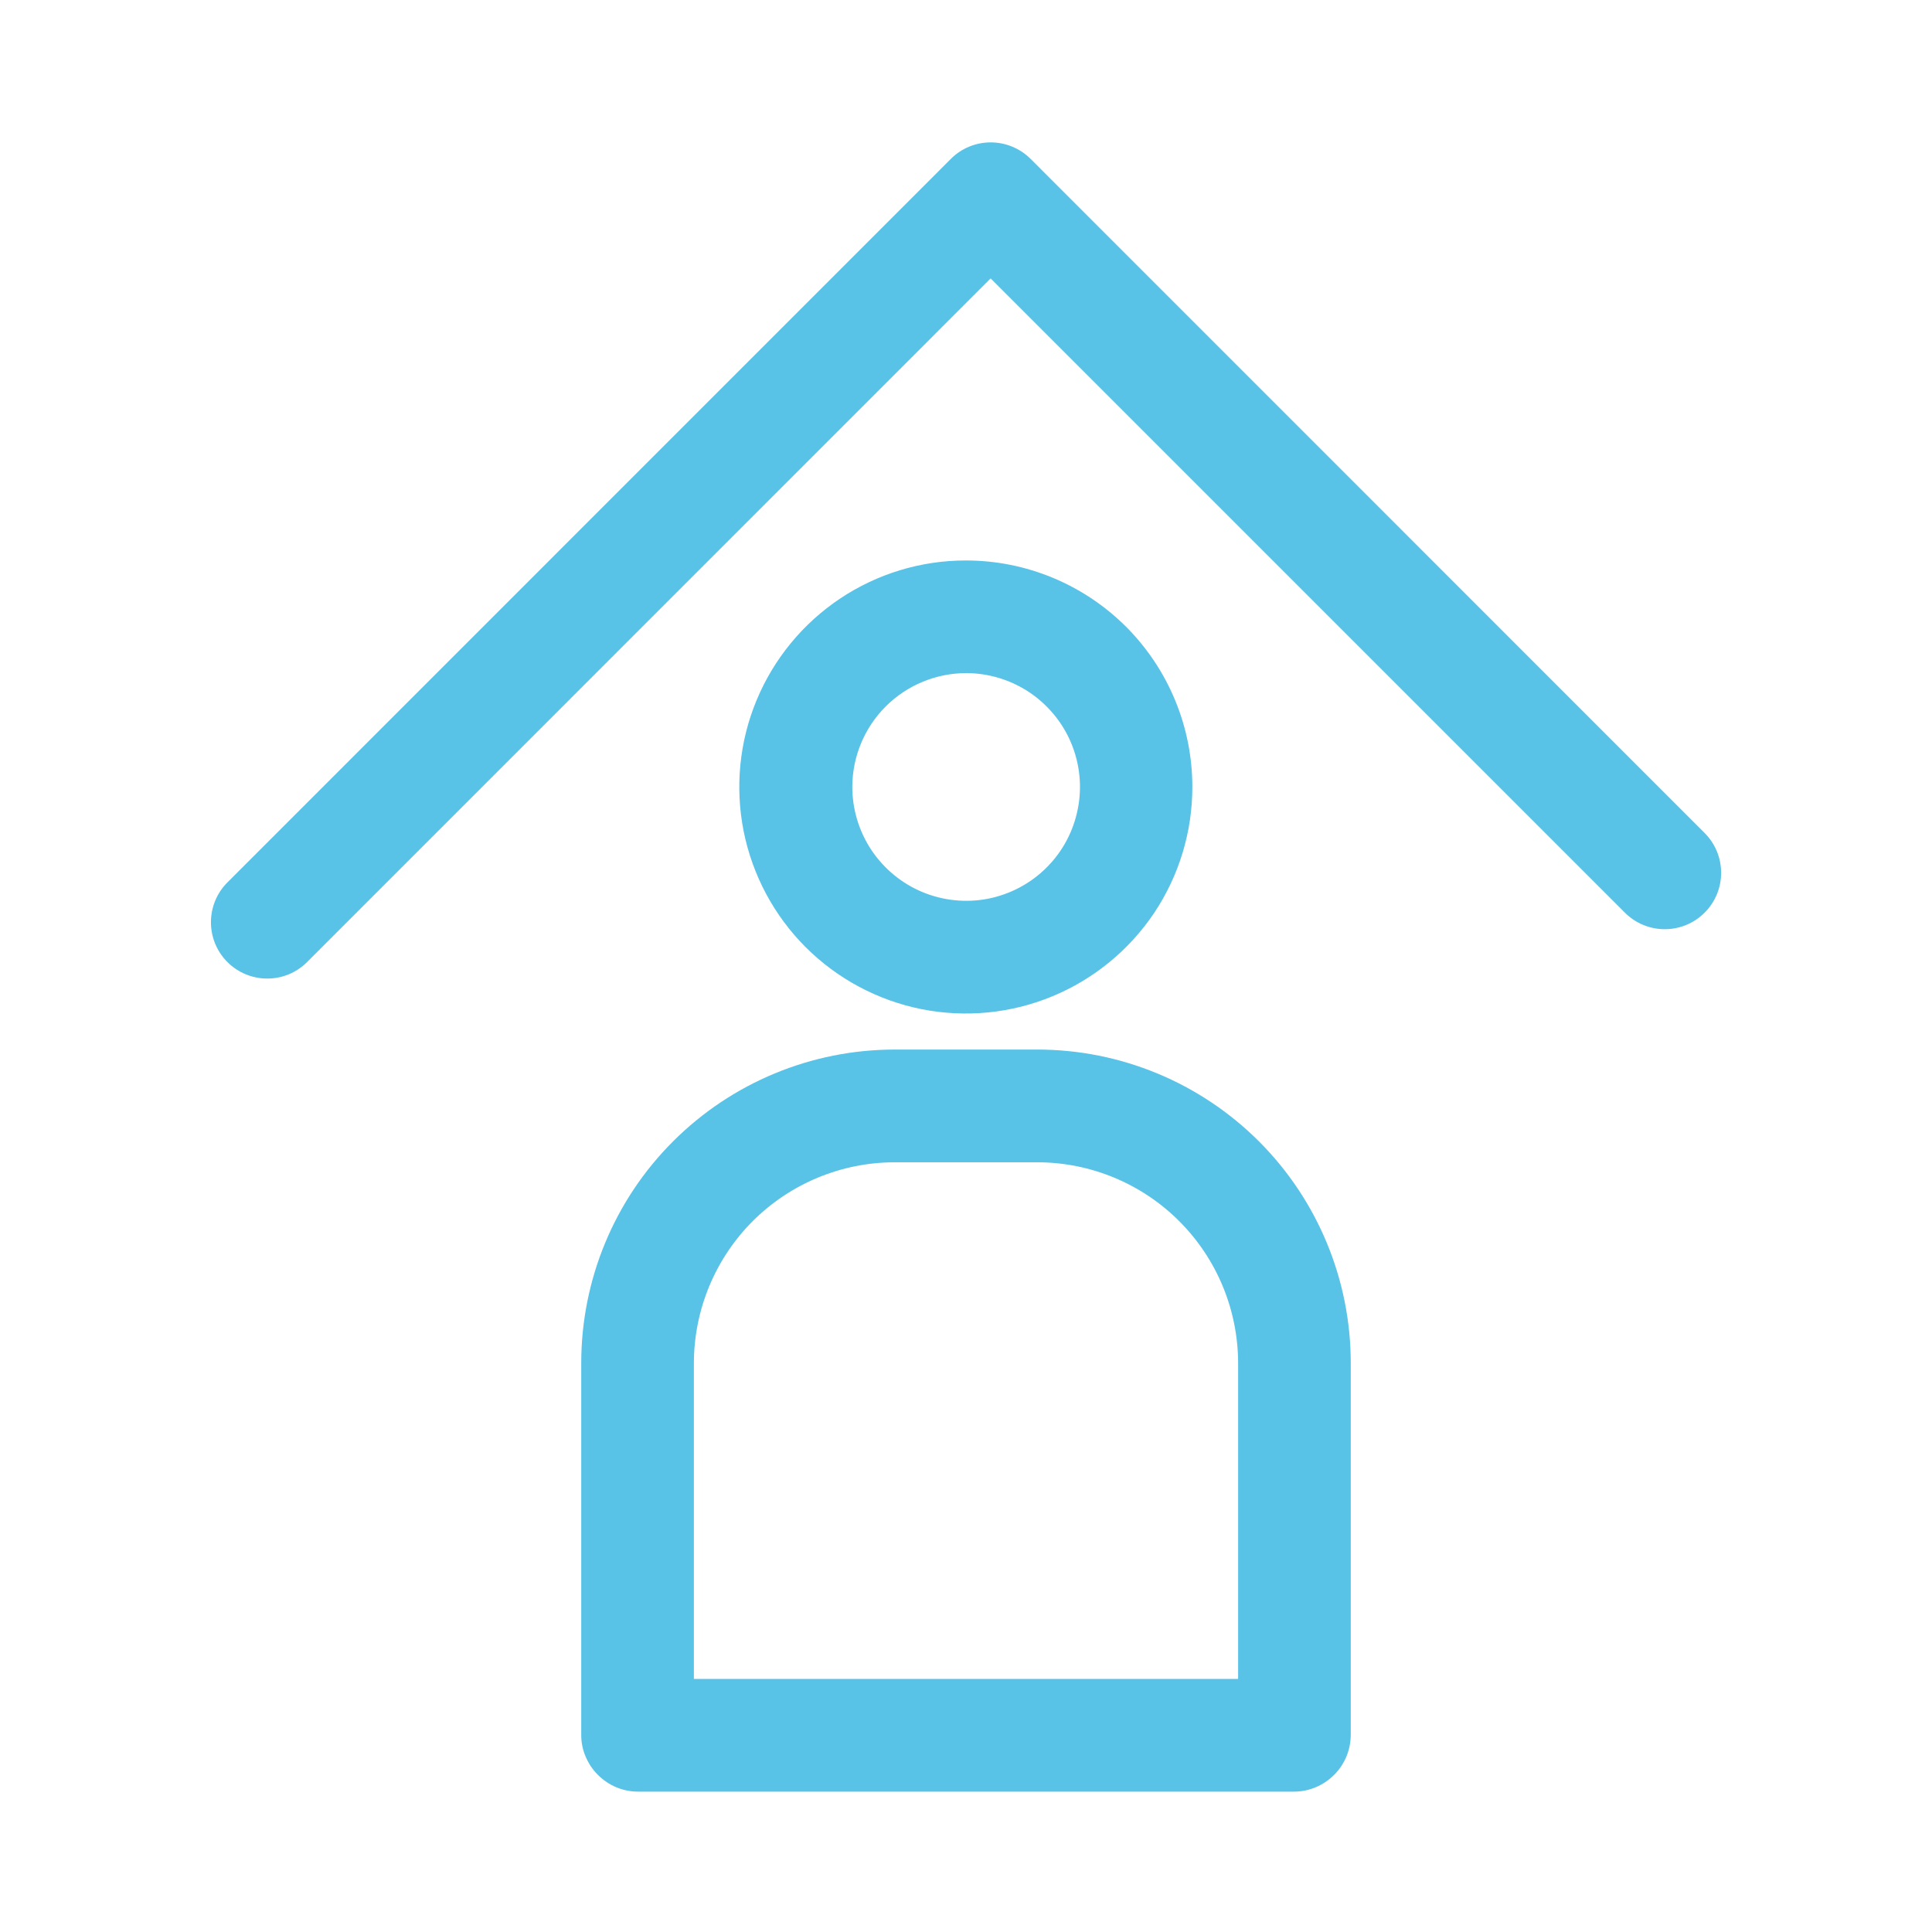
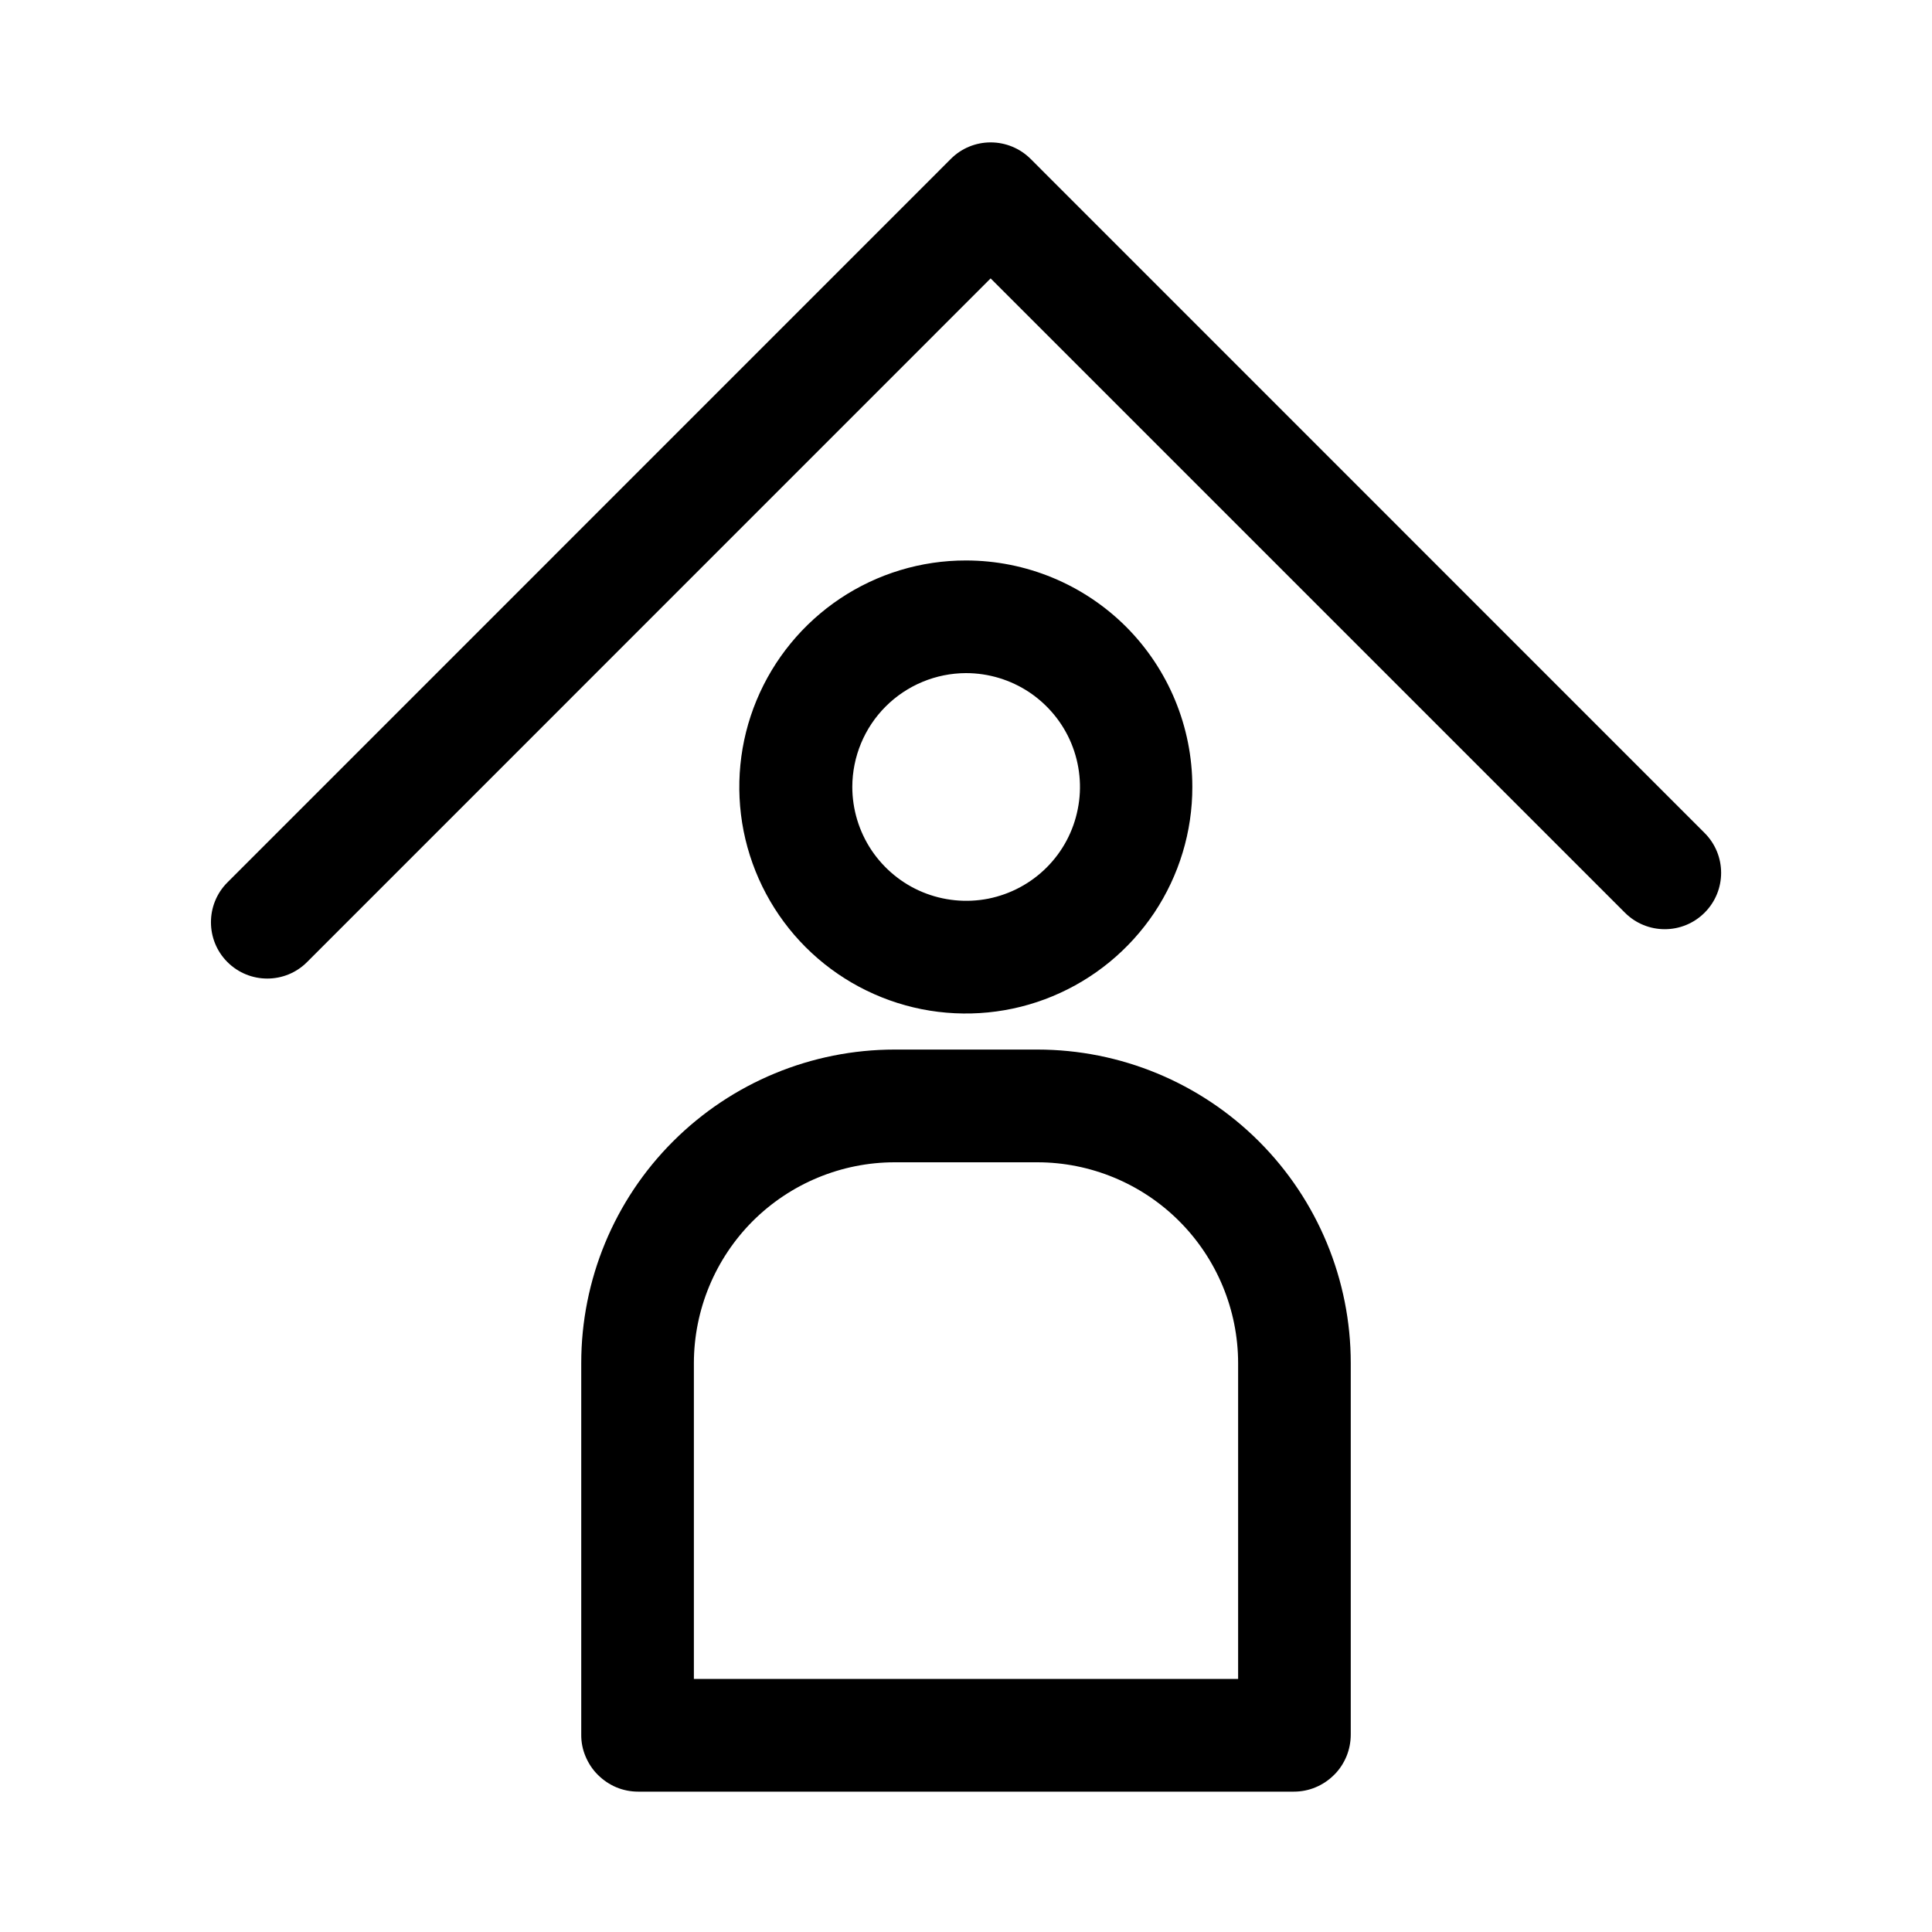
<svg xmlns="http://www.w3.org/2000/svg" width="20" height="20" viewBox="0 0 20 20" fill="none">
-   <path d="M10 6.968C10.233 6.968 10.461 7.037 10.655 7.166C10.849 7.296 11.001 7.48 11.09 7.695C11.179 7.91 11.203 8.148 11.157 8.376C11.112 8.605 11 8.815 10.835 8.98C10.67 9.145 10.46 9.257 10.231 9.303C10.002 9.348 9.765 9.324 9.55 9.235C9.335 9.146 9.151 8.994 9.021 8.8C8.892 8.606 8.823 8.378 8.823 8.145C8.824 7.833 8.948 7.534 9.168 7.314C9.389 7.093 9.688 6.969 10 6.968ZM10 5.802C9.536 5.801 9.082 5.939 8.697 6.196C8.311 6.454 8.01 6.82 7.832 7.249C7.654 7.677 7.608 8.149 7.698 8.604C7.789 9.059 8.012 9.477 8.34 9.805C8.668 10.133 9.086 10.356 9.541 10.447C9.996 10.537 10.468 10.491 10.896 10.313C11.325 10.135 11.691 9.834 11.949 9.449C12.206 9.063 12.344 8.609 12.343 8.145C12.343 7.524 12.096 6.928 11.657 6.488C11.217 6.049 10.621 5.802 10 5.802Z" fill="#59C2E7" />
-   <path d="M10.738 12.032C11.289 12.032 11.818 12.252 12.207 12.641C12.597 13.031 12.816 13.559 12.817 14.11V17.38H7.183V14.11C7.184 13.559 7.403 13.031 7.792 12.641C8.182 12.252 8.711 12.032 9.262 12.032H10.738ZM10.738 10.865H9.262C8.401 10.865 7.576 11.207 6.967 11.816C6.358 12.424 6.017 13.25 6.017 14.11V17.955C6.016 18.033 6.031 18.11 6.061 18.181C6.091 18.253 6.134 18.319 6.189 18.373C6.244 18.428 6.309 18.472 6.38 18.502C6.452 18.532 6.529 18.547 6.607 18.547H13.393C13.471 18.547 13.548 18.532 13.619 18.502C13.691 18.472 13.756 18.428 13.811 18.373C13.866 18.319 13.909 18.253 13.939 18.181C13.968 18.11 13.983 18.033 13.983 17.955V14.11C13.983 13.25 13.641 12.424 13.033 11.816C12.424 11.207 11.599 10.865 10.738 10.865Z" fill="#59C2E7" />
-   <path fill-rule="evenodd" clip-rule="evenodd" d="M10.255 1.474C10.41 1.474 10.558 1.535 10.668 1.644L17.646 8.623C17.874 8.851 17.874 9.22 17.646 9.448C17.418 9.676 17.049 9.676 16.821 9.448L10.255 2.882L3.179 9.959C2.952 10.187 2.582 10.187 2.354 9.959C2.127 9.732 2.127 9.362 2.354 9.135L9.843 1.645C9.952 1.535 10.101 1.474 10.255 1.474Z" fill="#59C2E7" />
+   <path d="M10 6.968C10.233 6.968 10.461 7.037 10.655 7.166C10.849 7.296 11.001 7.48 11.09 7.695C11.179 7.91 11.203 8.148 11.157 8.376C11.112 8.605 11 8.815 10.835 8.98C10.67 9.145 10.46 9.257 10.231 9.303C10.002 9.348 9.765 9.324 9.55 9.235C9.335 9.146 9.151 8.994 9.021 8.8C8.892 8.606 8.823 8.378 8.823 8.145C8.824 7.833 8.948 7.534 9.168 7.314C9.389 7.093 9.688 6.969 10 6.968ZM10 5.802C9.536 5.801 9.082 5.939 8.697 6.196C8.311 6.454 8.01 6.82 7.832 7.249C7.654 7.677 7.608 8.149 7.698 8.604C7.789 9.059 8.012 9.477 8.34 9.805C8.668 10.133 9.086 10.356 9.541 10.447C9.996 10.537 10.468 10.491 10.896 10.313C11.325 10.135 11.691 9.834 11.949 9.449C12.206 9.063 12.344 8.609 12.343 8.145C12.343 7.524 12.096 6.928 11.657 6.488C11.217 6.049 10.621 5.802 10 5.802Z" fill="currentColor" />
+   <path d="M10.738 12.032C11.289 12.032 11.818 12.252 12.207 12.641C12.597 13.031 12.816 13.559 12.817 14.11V17.38H7.183V14.11C7.184 13.559 7.403 13.031 7.792 12.641C8.182 12.252 8.711 12.032 9.262 12.032H10.738ZM10.738 10.865H9.262C8.401 10.865 7.576 11.207 6.967 11.816C6.358 12.424 6.017 13.25 6.017 14.11V17.955C6.016 18.033 6.031 18.11 6.061 18.181C6.091 18.253 6.134 18.319 6.189 18.373C6.244 18.428 6.309 18.472 6.38 18.502C6.452 18.532 6.529 18.547 6.607 18.547H13.393C13.471 18.547 13.548 18.532 13.619 18.502C13.691 18.472 13.756 18.428 13.811 18.373C13.866 18.319 13.909 18.253 13.939 18.181C13.968 18.11 13.983 18.033 13.983 17.955V14.11C13.983 13.25 13.641 12.424 13.033 11.816C12.424 11.207 11.599 10.865 10.738 10.865Z" fill="currentColor" />
+   <path fill-rule="evenodd" clip-rule="evenodd" d="M10.255 1.474C10.41 1.474 10.558 1.535 10.668 1.644L17.646 8.623C17.874 8.851 17.874 9.22 17.646 9.448C17.418 9.676 17.049 9.676 16.821 9.448L10.255 2.882L3.179 9.959C2.952 10.187 2.582 10.187 2.354 9.959C2.127 9.732 2.127 9.362 2.354 9.135L9.843 1.645C9.952 1.535 10.101 1.474 10.255 1.474Z" fill="currentColor" />
</svg>
